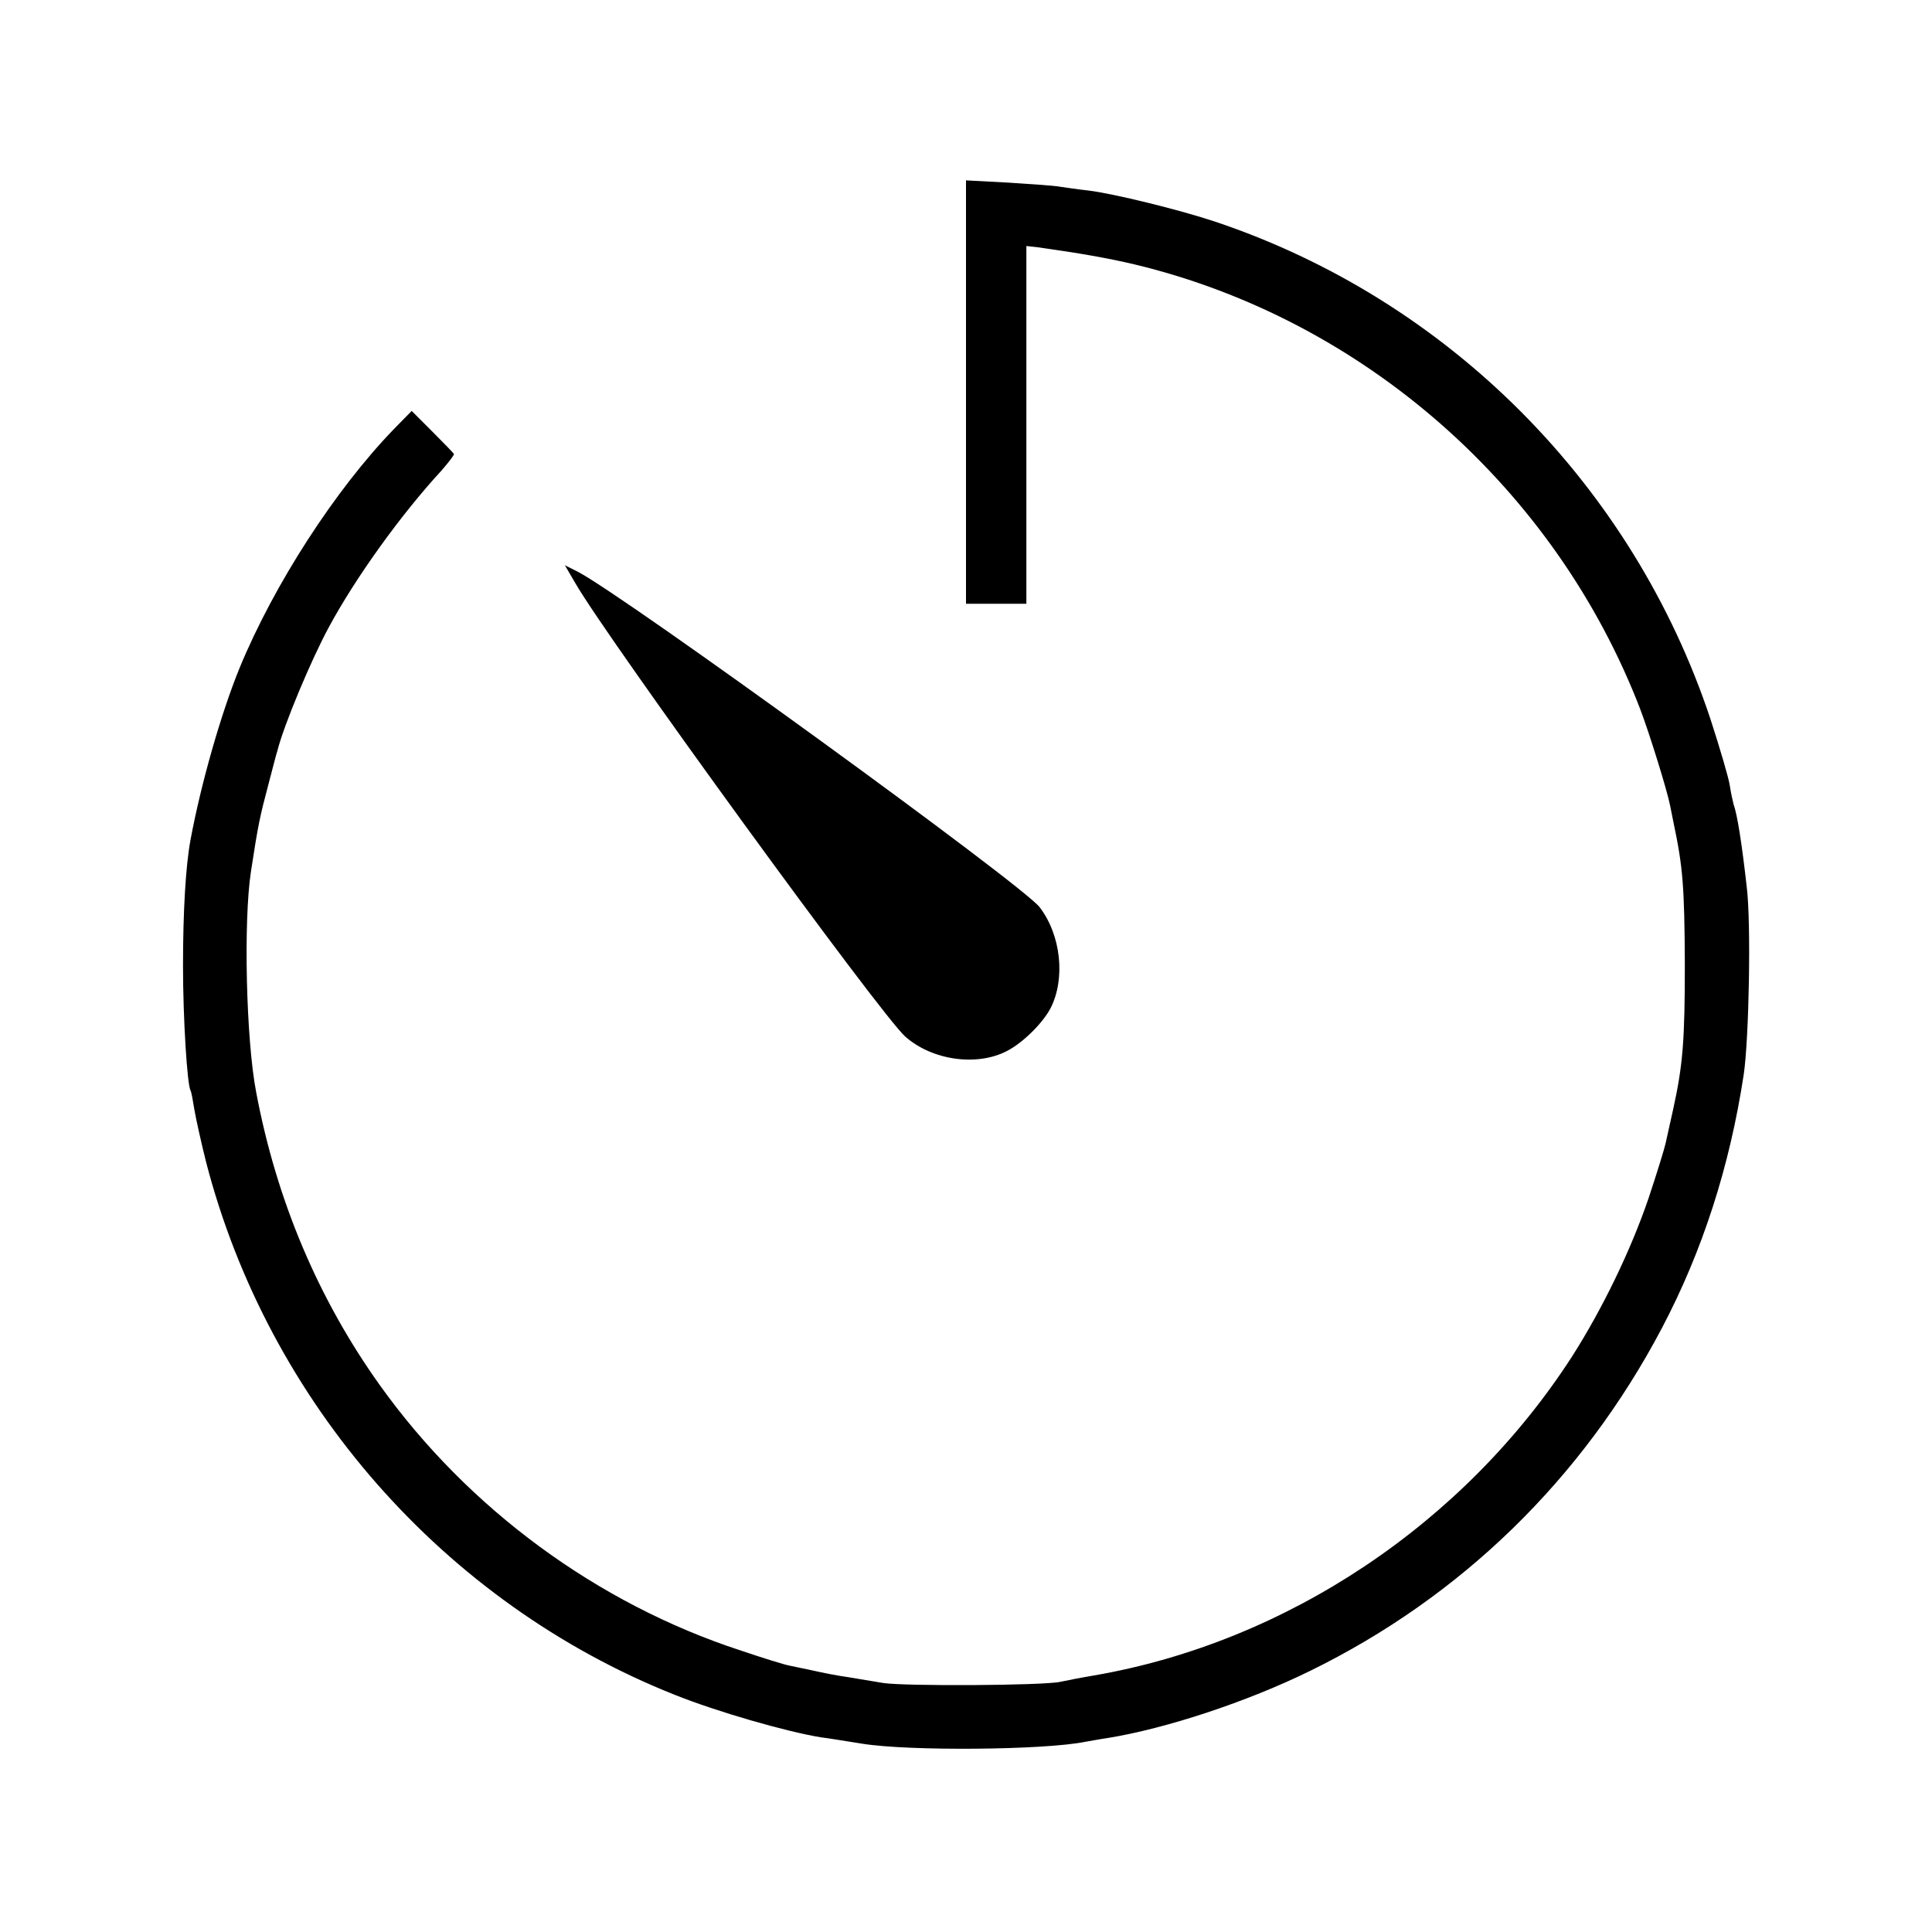
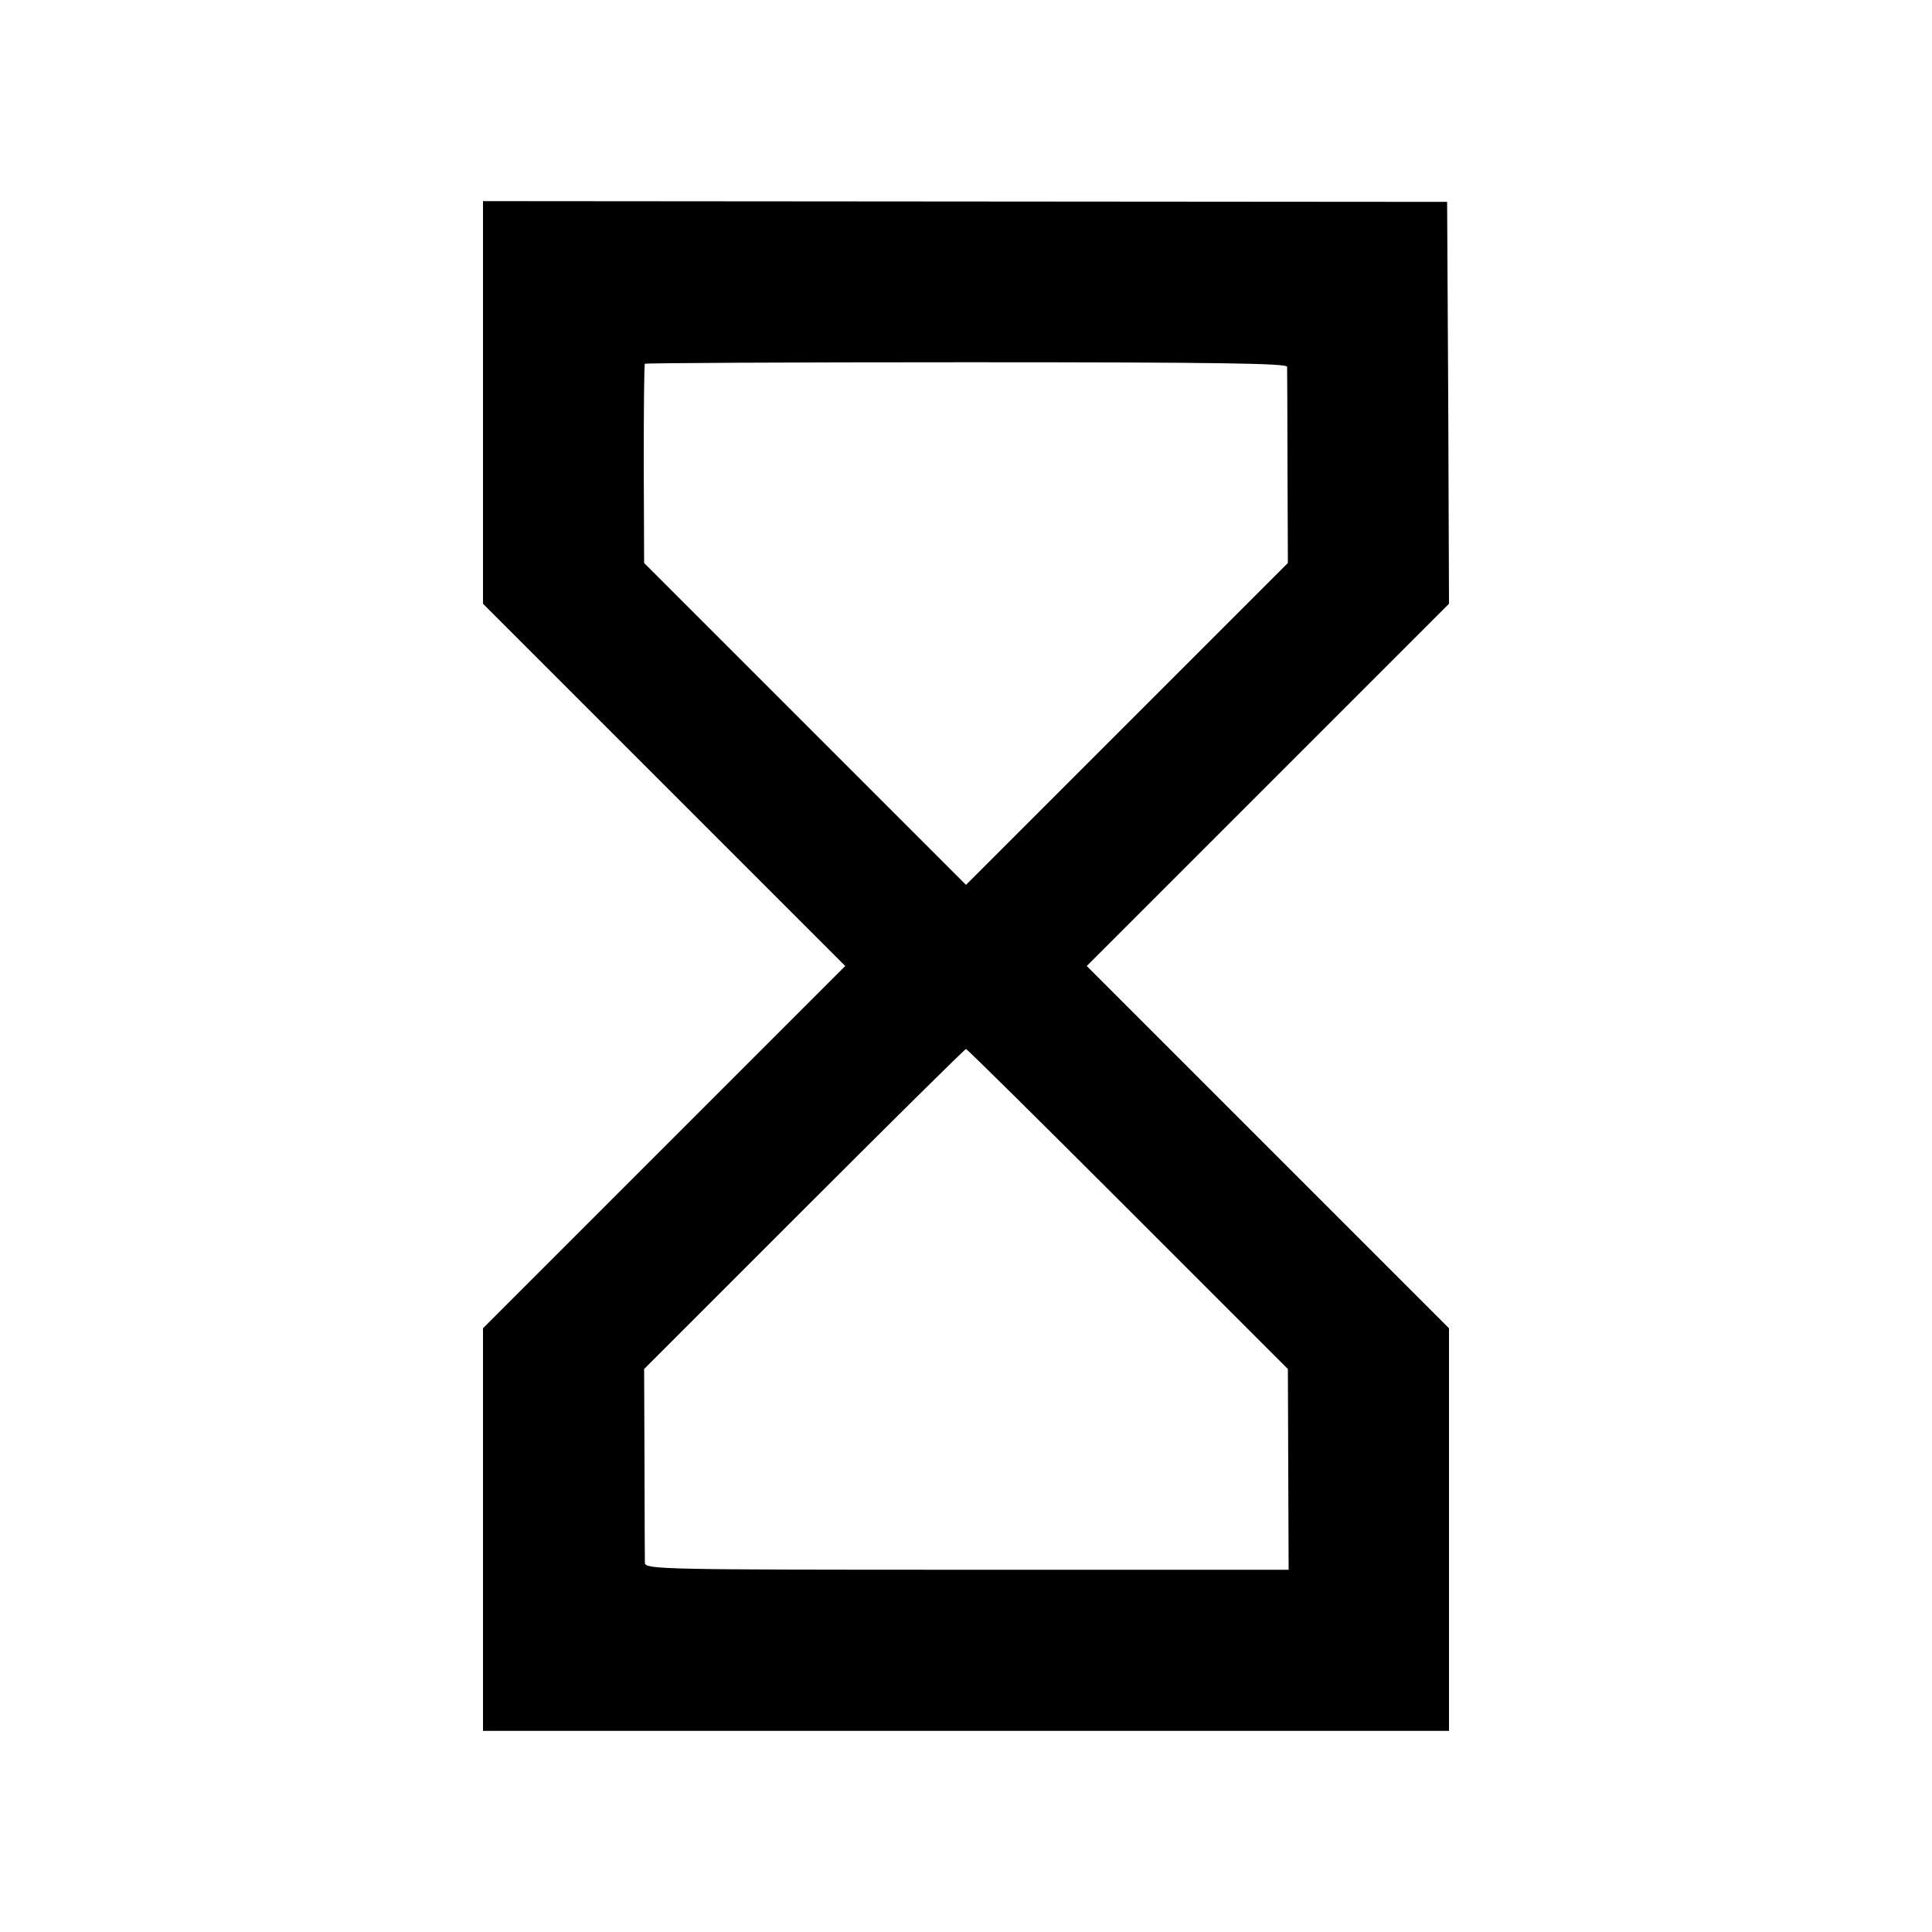
<svg xmlns="http://www.w3.org/2000/svg" version="1.0" width="512pt" height="512pt" viewBox="0 0 512 512" preserveAspectRatio="xMidYMid meet">
  <g transform="translate(0,512) scale(0.1,-0.1)" fill="#000000" stroke="none">
-     <path d="M2560 4081 l0 -561 80 0 80 0 0 474 0 474 28 -3 c114 -16 188 -29 260 -46 606 -146 1114 -593 1339 -1179 24 -63 71 -214 79 -255 2 -11 6 -31 9 -45 25 -118 29 -170 30 -375 0 -202 -5 -267 -31 -385 -8 -36 -17 -76 -20 -90 -3 -14 -23 -79 -45 -145 -47 -138 -122 -293 -203 -420 -286 -443 -757 -757 -1266 -845 -36 -6 -76 -14 -90 -17 -45 -10 -414 -12 -470 -3 -30 5 -71 12 -90 15 -34 5 -56 9 -110 21 -14 3 -35 7 -48 10 -12 2 -70 20 -129 40 -380 124 -723 376 -957 704 -162 227 -273 488 -327 775 -27 139 -34 455 -14 585 19 125 24 147 46 230 11 41 21 82 24 90 17 68 89 240 136 327 71 132 192 300 299 416 19 22 34 41 33 44 -1 2 -27 29 -57 59 l-55 55 -47 -48 c-155 -160 -318 -412 -409 -633 -49 -120 -102 -305 -130 -455 -13 -70 -20 -190 -20 -335 0 -138 11 -315 20 -330 2 -3 6 -25 10 -50 4 -24 18 -87 31 -139 165 -638 631 -1169 1241 -1412 112 -45 296 -98 388 -113 17 -2 66 -10 110 -17 124 -20 482 -17 591 5 12 2 38 7 59 10 155 25 370 96 537 178 400 196 721 508 932 908 108 205 180 429 217 672 14 94 20 401 8 498 -13 115 -25 192 -35 219 -2 8 -7 30 -10 50 -3 20 -26 98 -51 175 -206 621 -695 1112 -1314 1319 -93 31 -268 74 -334 82 -27 3 -61 8 -75 10 -14 3 -76 7 -137 11 l-113 6 0 -561z" />
-     <path d="M1525 3574 c88 -152 810 -1145 874 -1201 71 -63 190 -80 270 -38 41 21 94 73 115 113 40 78 28 194 -29 268 -45 59 -1099 824 -1224 889 l-34 17 28 -48z" />
+     <path d="M1280 4053 l0 -533 480 -480 480 -480 -480 -480 -480 -480 0 -533 0 -534 1280 0 1280 0 0 534 0 533 -480 480 -480 480 480 480 480 480 -2 533 -3 532 -1277 1 -1278 1 0 -534z m2131 95 c0 -7 1 -127 1 -266 l1 -254 -426 -426 -427 -427 -426 426 -427 427 -1 262 c0 144 1 264 3 266 2 2 386 4 853 4 671 0 848 -3 849 -12z m-422 -2232 l424 -424 1 -266 1 -266 -852 0 c-805 0 -853 1 -854 18 0 9 -1 129 -1 265 l-1 249 424 424 c233 233 426 424 429 424 3 0 196 -191 429 -424z" />
  </g>
</svg>
